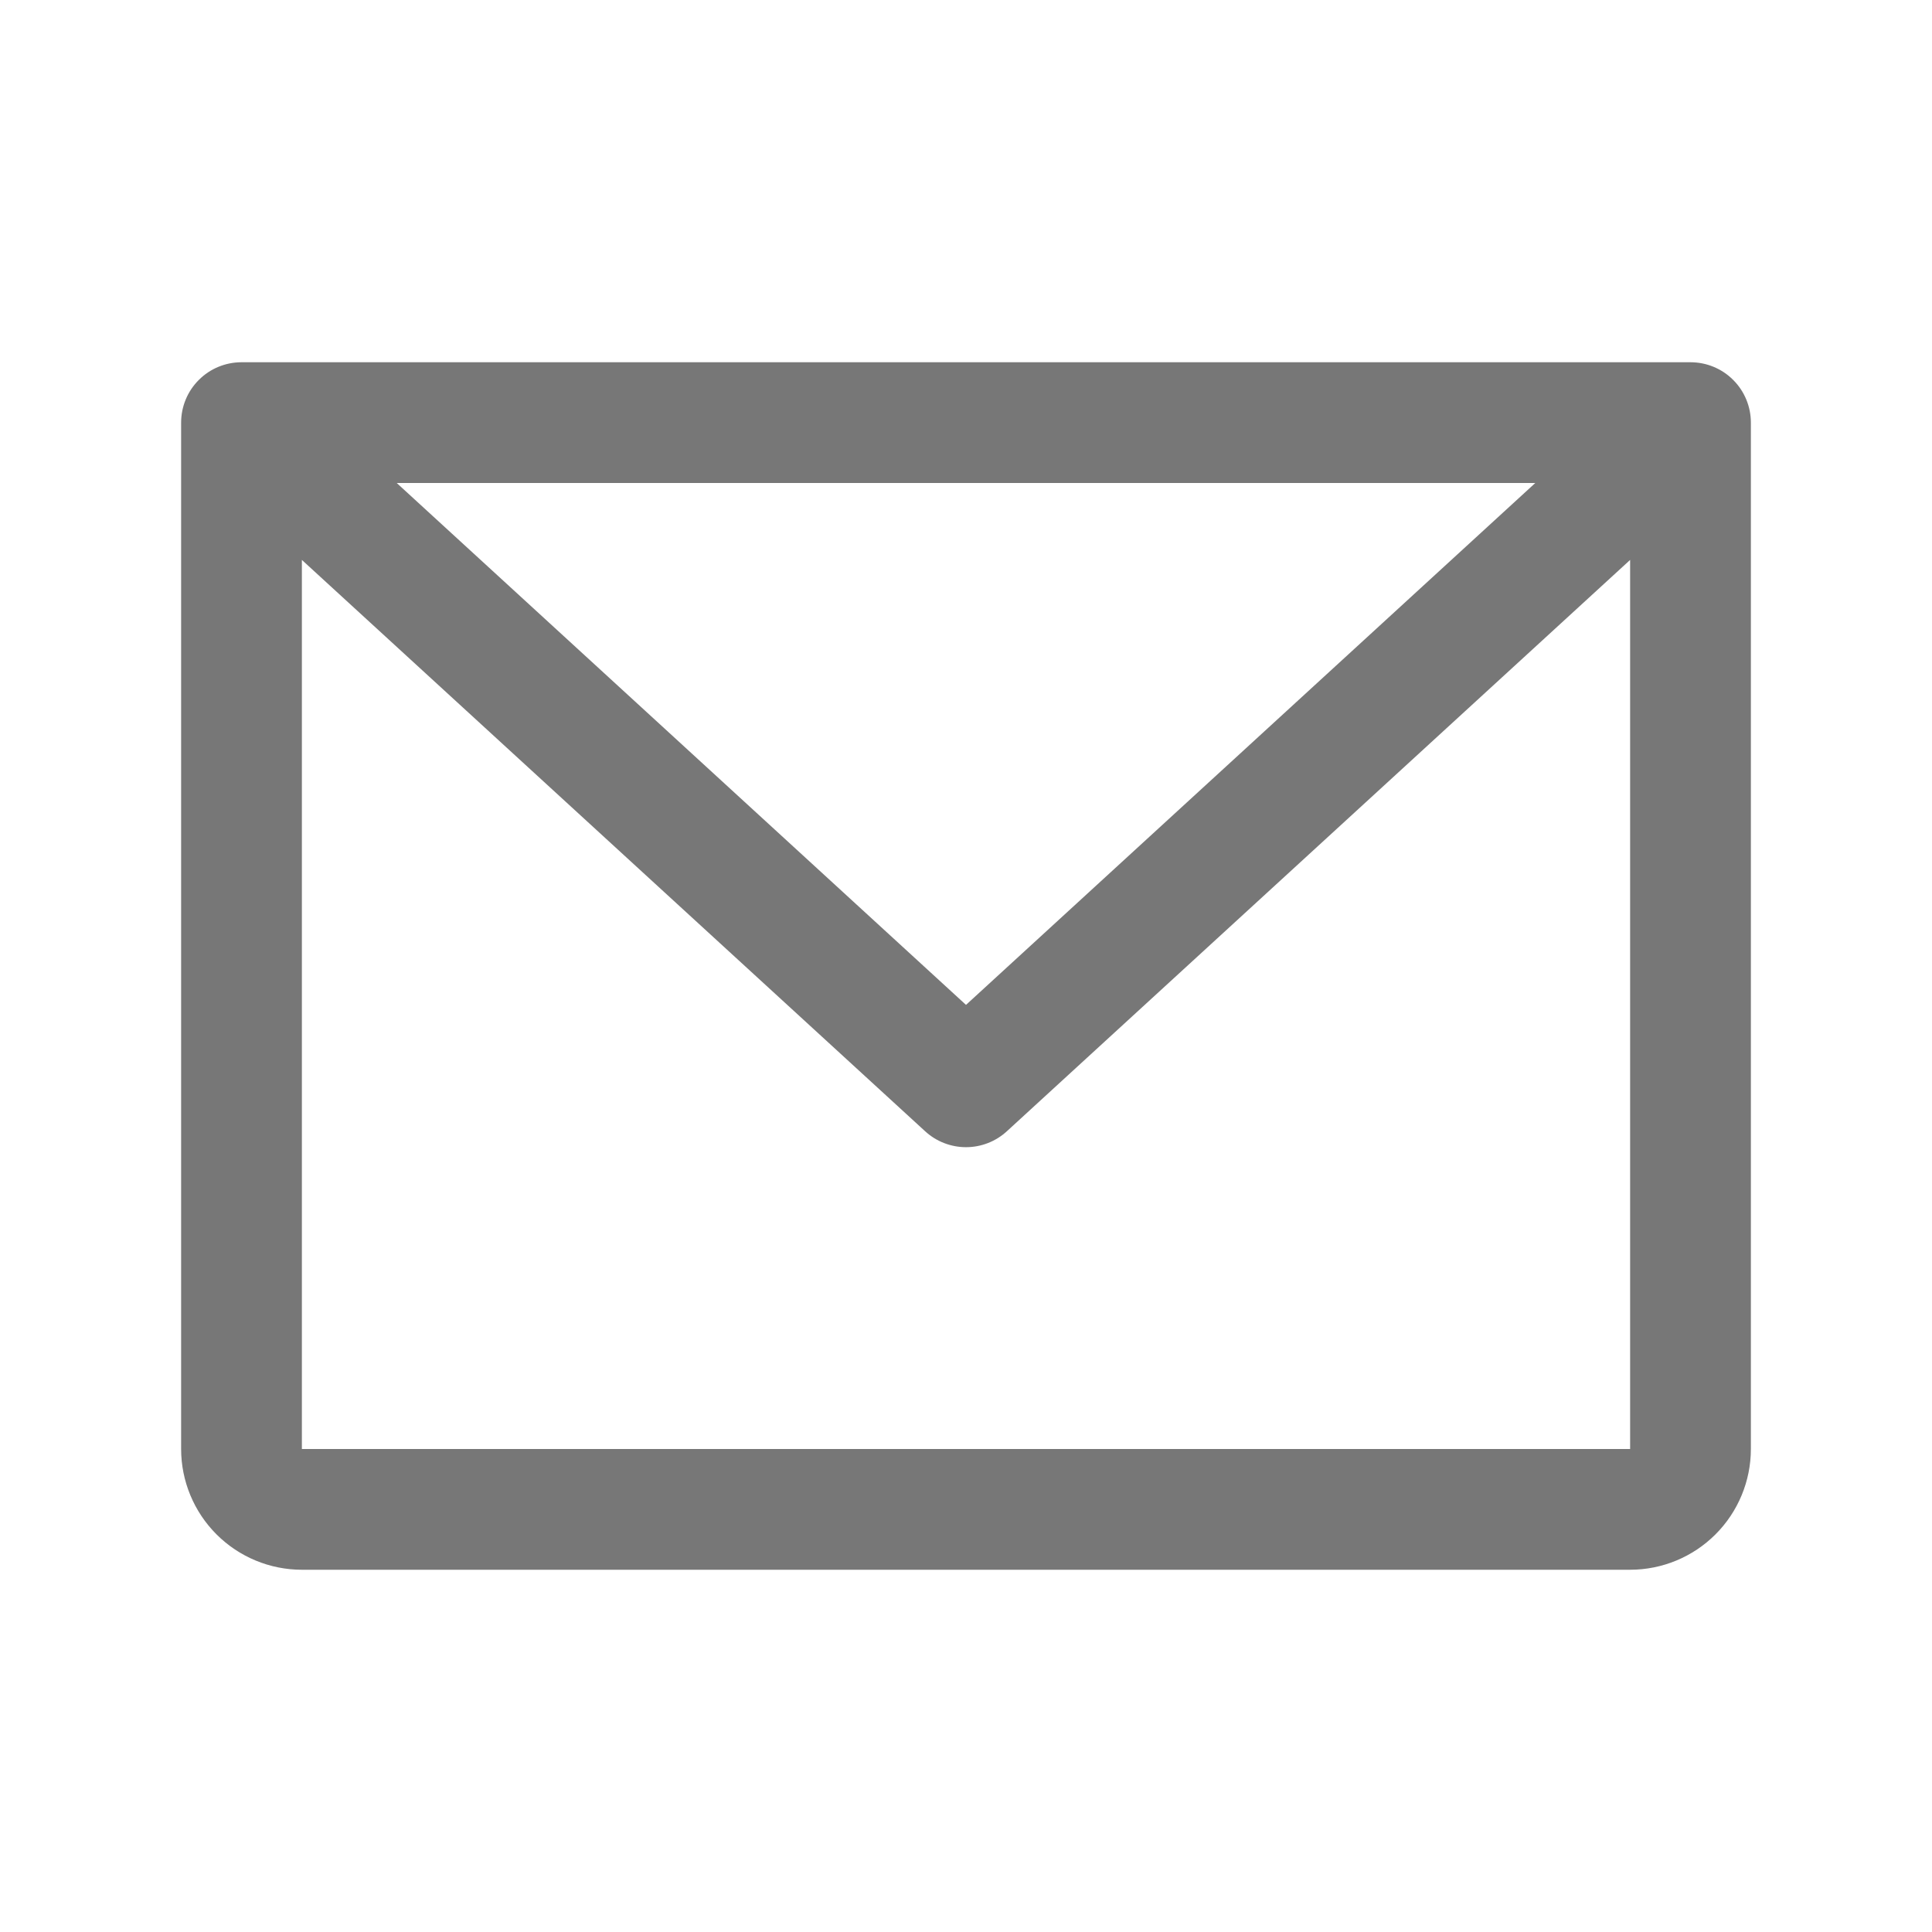
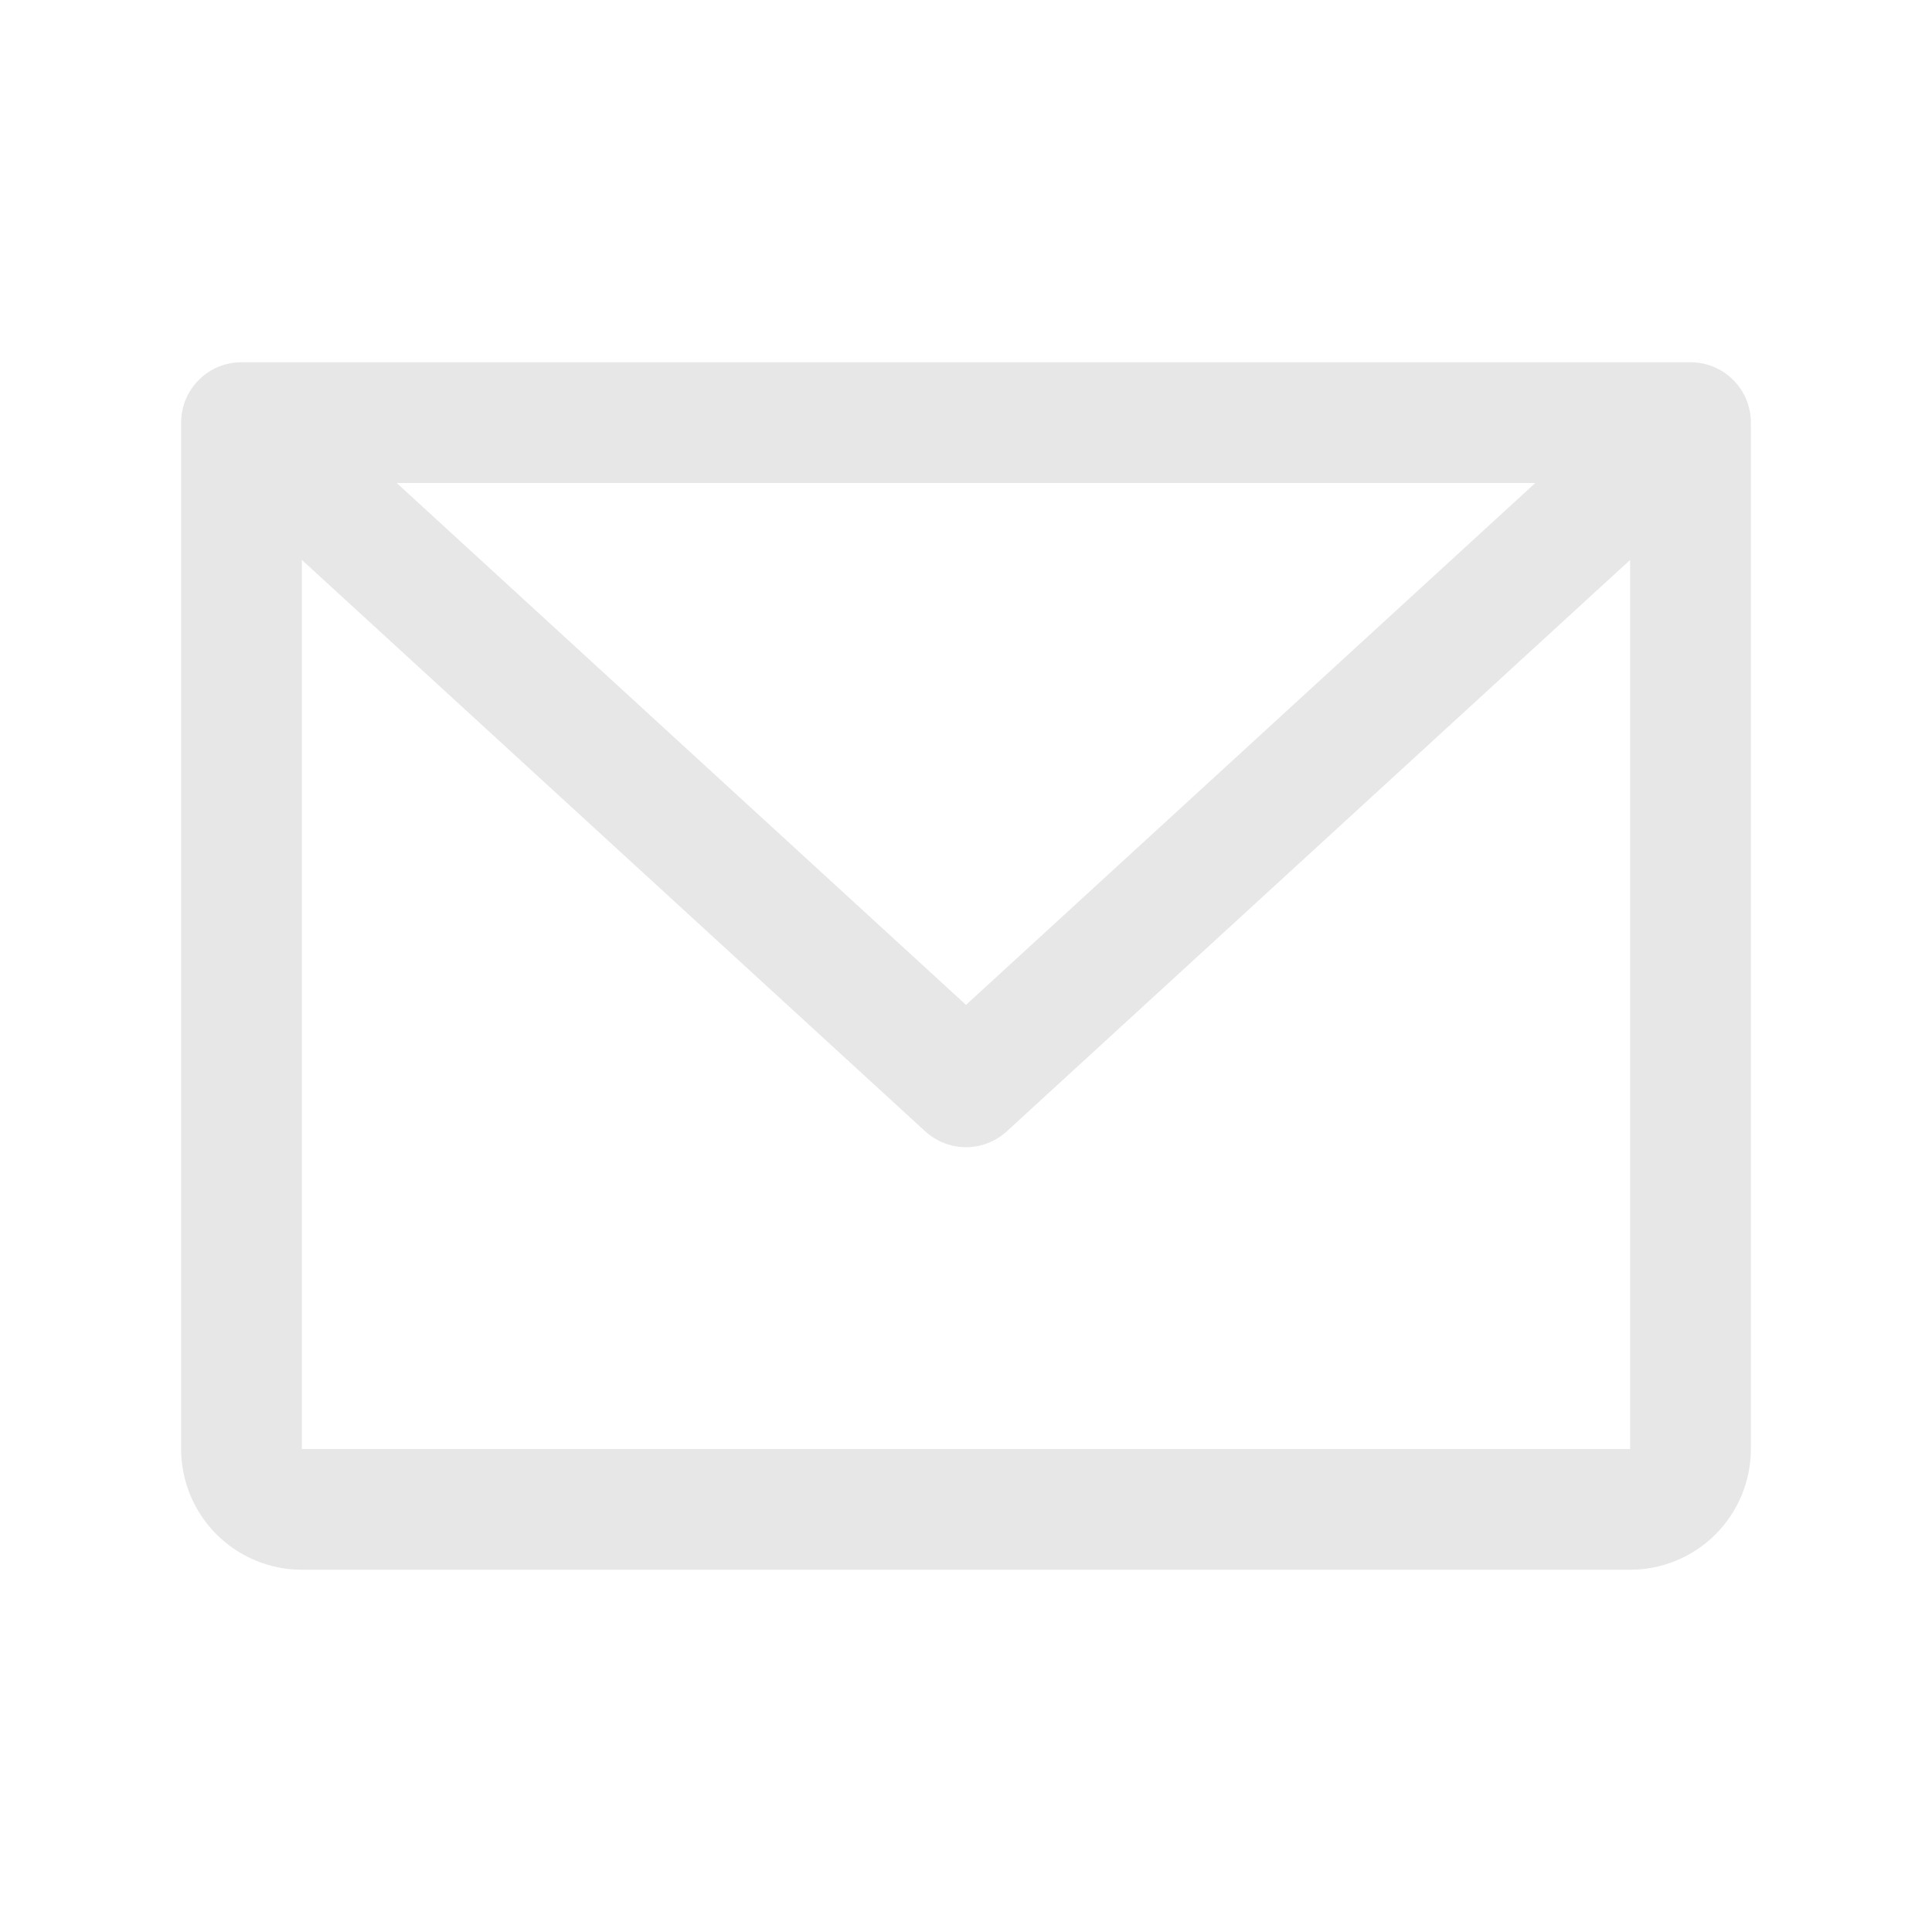
<svg xmlns="http://www.w3.org/2000/svg" width="32" height="32" viewBox="0 0 32 32" fill="none">
-   <path d="M28 6H4C3.735 6 3.48 6.105 3.293 6.293C3.105 6.48 3 6.735 3 7V24C3 24.53 3.211 25.039 3.586 25.414C3.961 25.789 4.47 26 5 26H27C27.53 26 28.039 25.789 28.414 25.414C28.789 25.039 29 24.53 29 24V7C29 6.735 28.895 6.48 28.707 6.293C28.52 6.105 28.265 6 28 6ZM25.429 8L16 16.644L6.571 8H25.429ZM27 24H5V9.274L15.324 18.738C15.508 18.907 15.75 19.001 16 19.001C16.25 19.001 16.492 18.907 16.676 18.738L27 9.274V24Z" fill="#777777" />
+   <path d="M28 6H4C3.735 6 3.48 6.105 3.293 6.293C3.105 6.48 3 6.735 3 7V24C3 24.53 3.211 25.039 3.586 25.414C3.961 25.789 4.47 26 5 26H27C27.53 26 28.039 25.789 28.414 25.414C28.789 25.039 29 24.53 29 24V7C29 6.735 28.895 6.48 28.707 6.293C28.52 6.105 28.265 6 28 6ZM25.429 8L16 16.644L6.571 8H25.429ZM27 24H5V9.274L15.324 18.738C15.508 18.907 15.75 19.001 16 19.001C16.25 19.001 16.492 18.907 16.676 18.738L27 9.274V24Z" fill="#e7e7e7" />
</svg>
